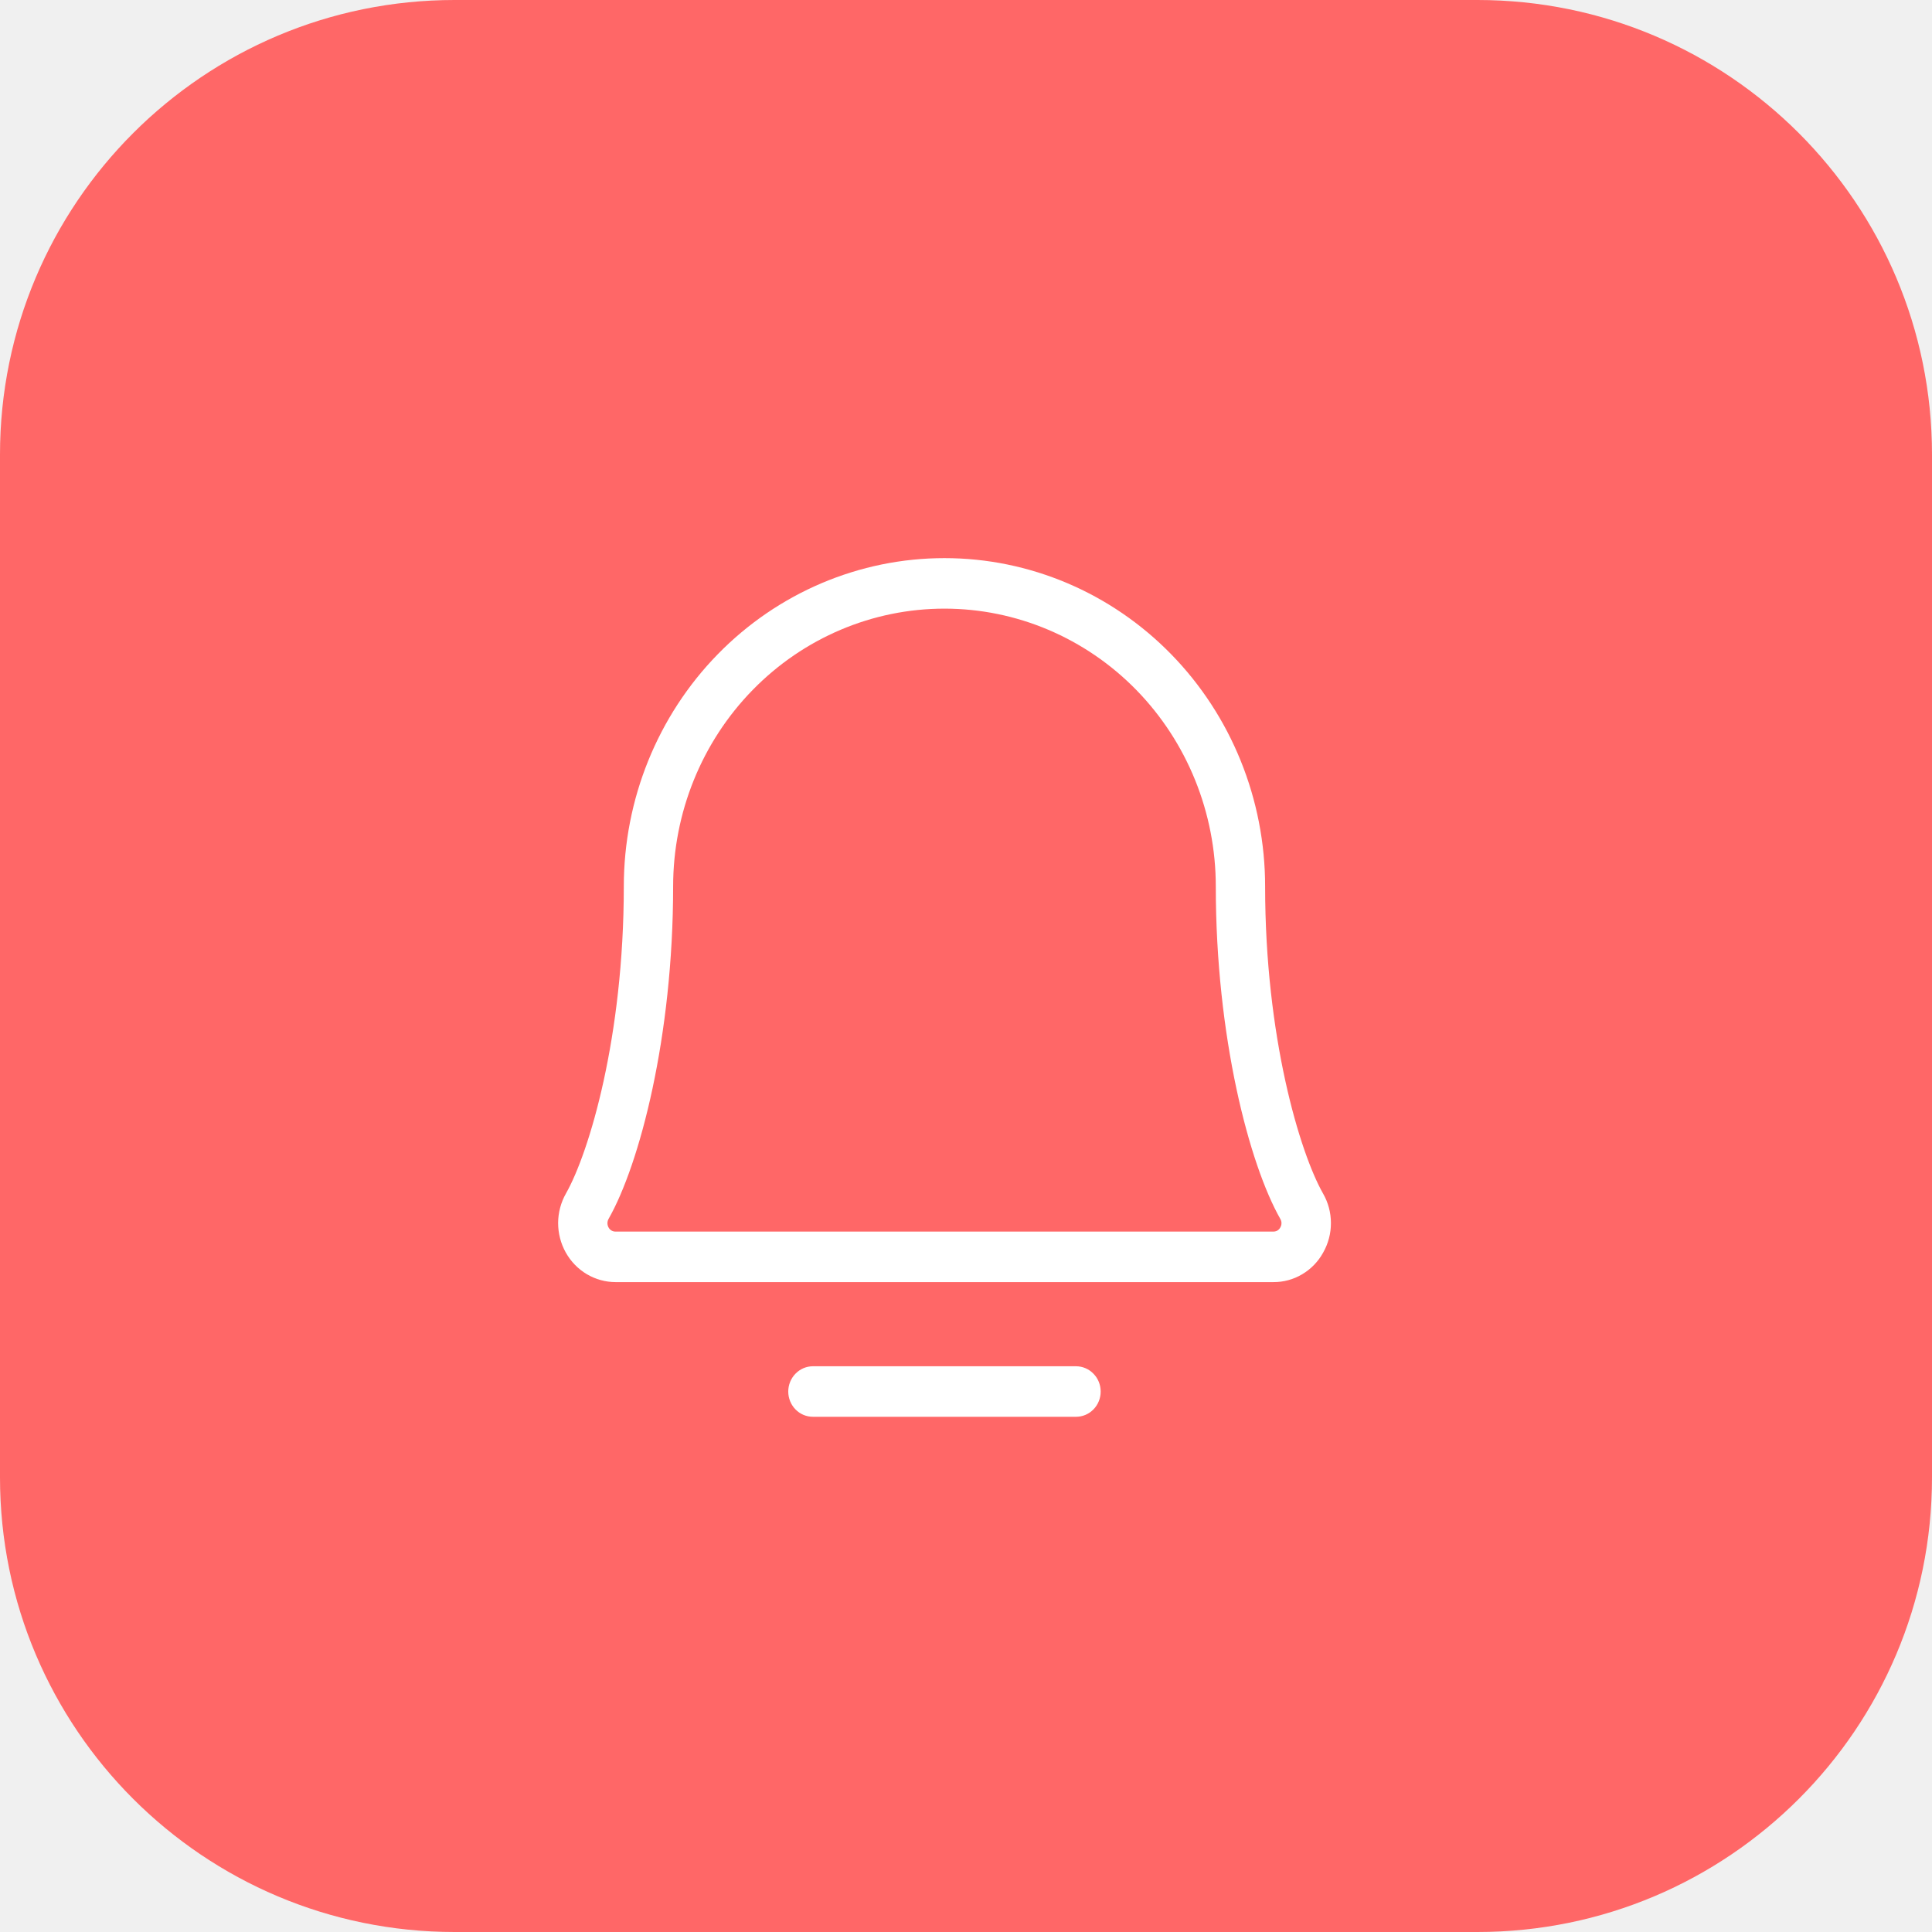
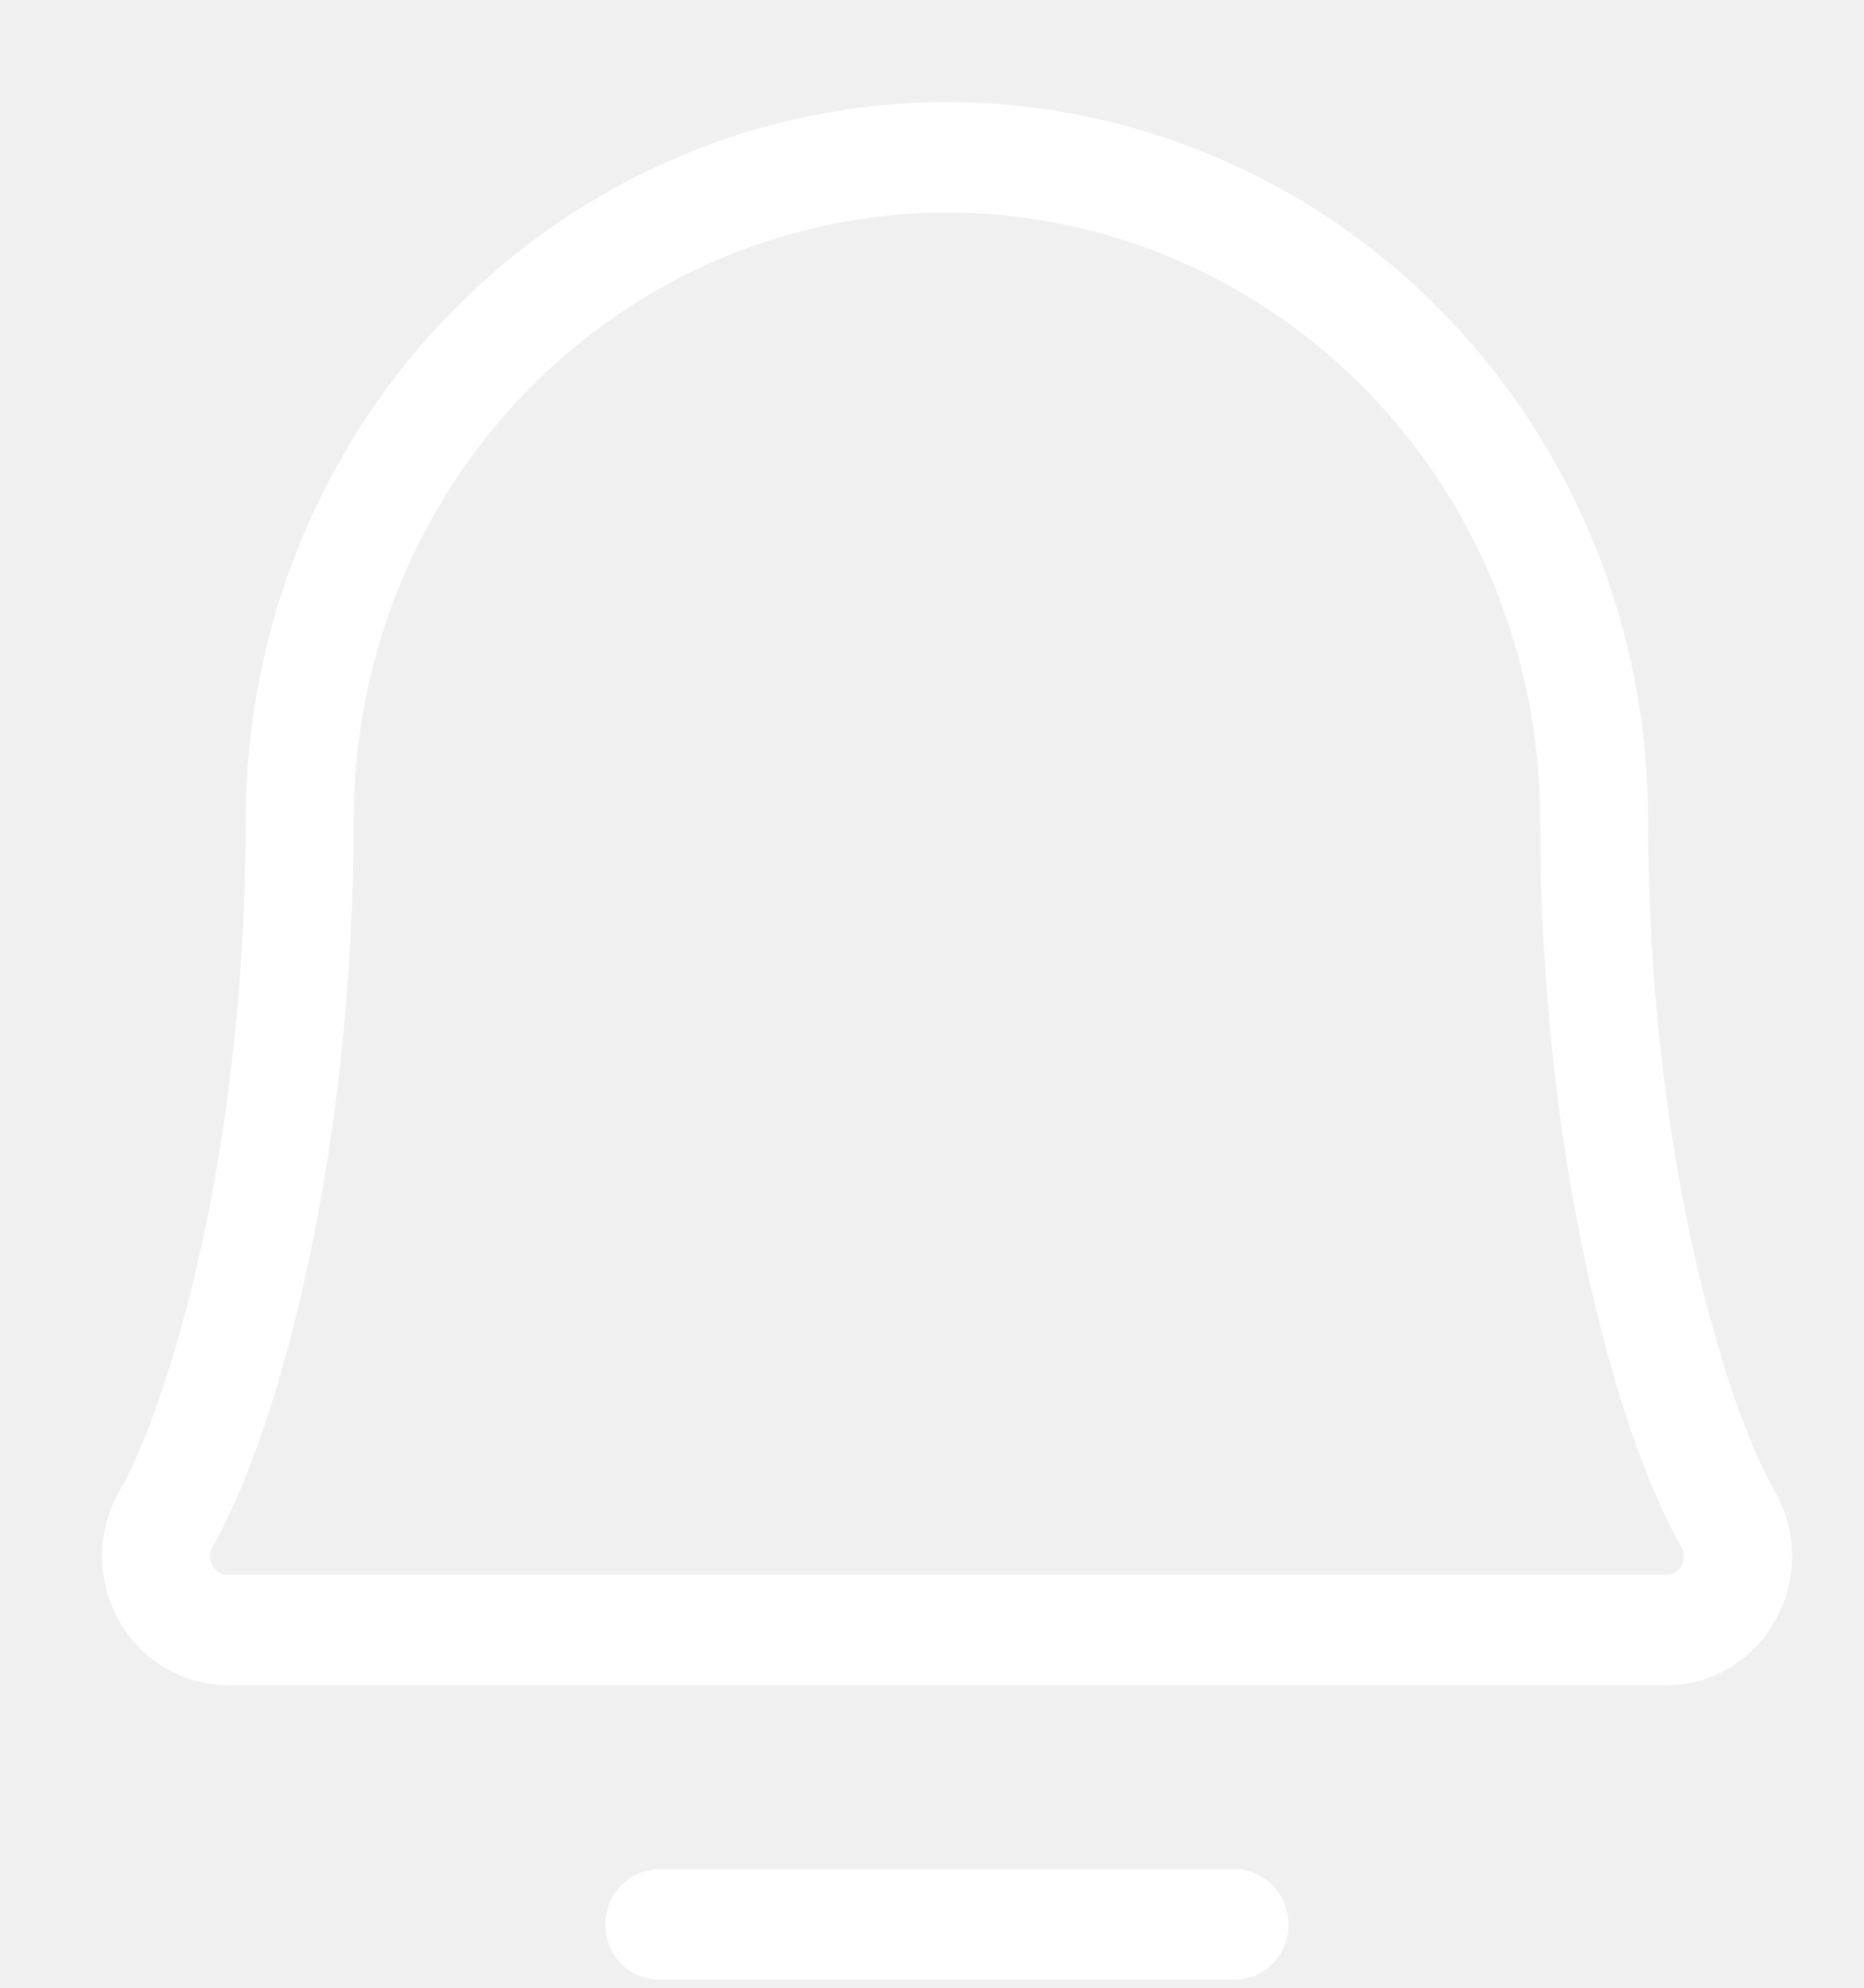
- <svg xmlns="http://www.w3.org/2000/svg" width="34" height="34" viewBox="0 0 34 34" fill="none">
-   <rect width="34" height="34" rx="8" fill="#FF6767" />
-   <path d="M19.37 24.489C19.37 24.607 19.325 24.72 19.243 24.803C19.162 24.887 19.051 24.933 18.936 24.933H14.306C14.191 24.933 14.08 24.887 13.999 24.803C13.918 24.72 13.872 24.607 13.872 24.489C13.872 24.371 13.918 24.258 13.999 24.175C14.08 24.091 14.191 24.044 14.306 24.044H18.936C19.051 24.044 19.162 24.091 19.243 24.175C19.325 24.258 19.37 24.371 19.37 24.489ZM23.285 22.044C23.198 22.203 23.07 22.334 22.916 22.425C22.762 22.517 22.588 22.564 22.41 22.563H10.833C10.655 22.563 10.48 22.514 10.326 22.423C10.172 22.331 10.045 22.2 9.956 22.041C9.868 21.883 9.822 21.704 9.822 21.522C9.823 21.339 9.871 21.16 9.96 21.003C10.369 20.282 10.978 18.247 10.978 15.6C10.978 14.068 11.572 12.598 12.631 11.514C13.689 10.431 15.124 9.822 16.621 9.822C18.118 9.822 19.553 10.431 20.611 11.514C21.67 12.598 22.264 14.068 22.264 15.6C22.264 18.247 22.874 20.282 23.283 21.003C23.374 21.161 23.422 21.34 23.422 21.523C23.423 21.706 23.375 21.886 23.285 22.044ZM22.532 21.452C21.984 20.489 21.396 18.243 21.396 15.6C21.396 14.303 20.893 13.06 19.998 12.143C19.102 11.226 17.887 10.711 16.621 10.711C15.355 10.711 14.14 11.226 13.245 12.143C12.349 13.06 11.846 14.303 11.846 15.6C11.846 18.244 11.257 20.489 10.709 21.452C10.697 21.474 10.69 21.5 10.69 21.526C10.69 21.552 10.697 21.578 10.709 21.6C10.721 21.623 10.739 21.642 10.761 21.655C10.782 21.668 10.807 21.674 10.832 21.674H22.409C22.434 21.674 22.459 21.668 22.481 21.655C22.502 21.642 22.52 21.623 22.532 21.6C22.545 21.578 22.552 21.552 22.552 21.526C22.552 21.5 22.545 21.474 22.532 21.452Z" fill="white" />
+ <svg xmlns="http://www.w3.org/2000/svg" width="15" height="16" viewBox="0 0 15 16" fill="none">
+   <path d="M10.37 15.489C10.37 15.607 10.325 15.72 10.243 15.803C10.162 15.887 10.051 15.933 9.936 15.933H5.306C5.191 15.933 5.08 15.887 4.999 15.803C4.917 15.72 4.872 15.607 4.872 15.489C4.872 15.371 4.917 15.258 4.999 15.175C5.08 15.091 5.191 15.044 5.306 15.044H9.936C10.051 15.044 10.162 15.091 10.243 15.175C10.325 15.258 10.37 15.371 10.37 15.489ZM14.285 13.044C14.197 13.203 14.07 13.334 13.916 13.425C13.762 13.517 13.588 13.564 13.41 13.563H1.833C1.655 13.563 1.48 13.514 1.326 13.423C1.172 13.331 1.045 13.2 0.956 13.041C0.868 12.883 0.822 12.704 0.822 12.522C0.823 12.339 0.871 12.16 0.96 12.003C1.369 11.281 1.978 9.247 1.978 6.6C1.978 5.068 2.572 3.598 3.631 2.515C4.689 1.431 6.124 0.822 7.621 0.822C9.118 0.822 10.553 1.431 11.611 2.515C12.67 3.598 13.264 5.068 13.264 6.6C13.264 9.247 13.874 11.281 14.283 12.003C14.374 12.161 14.422 12.34 14.422 12.523C14.423 12.707 14.375 12.886 14.285 13.044ZM13.532 12.452C12.984 11.489 12.396 9.243 12.396 6.6C12.396 5.303 11.893 4.06 10.998 3.143C10.102 2.226 8.887 1.711 7.621 1.711C6.355 1.711 5.14 2.226 4.245 3.143C3.349 4.06 2.846 5.303 2.846 6.6C2.846 9.244 2.257 11.489 1.709 12.452C1.697 12.474 1.69 12.5 1.69 12.526C1.69 12.552 1.697 12.578 1.709 12.6C1.721 12.623 1.739 12.642 1.761 12.655C1.782 12.668 1.807 12.675 1.832 12.674H13.409C13.434 12.675 13.459 12.668 13.481 12.655C13.502 12.642 13.52 12.623 13.532 12.6C13.545 12.578 13.552 12.552 13.552 12.526C13.552 12.5 13.545 12.474 13.532 12.452Z" fill="white" />
</svg>
